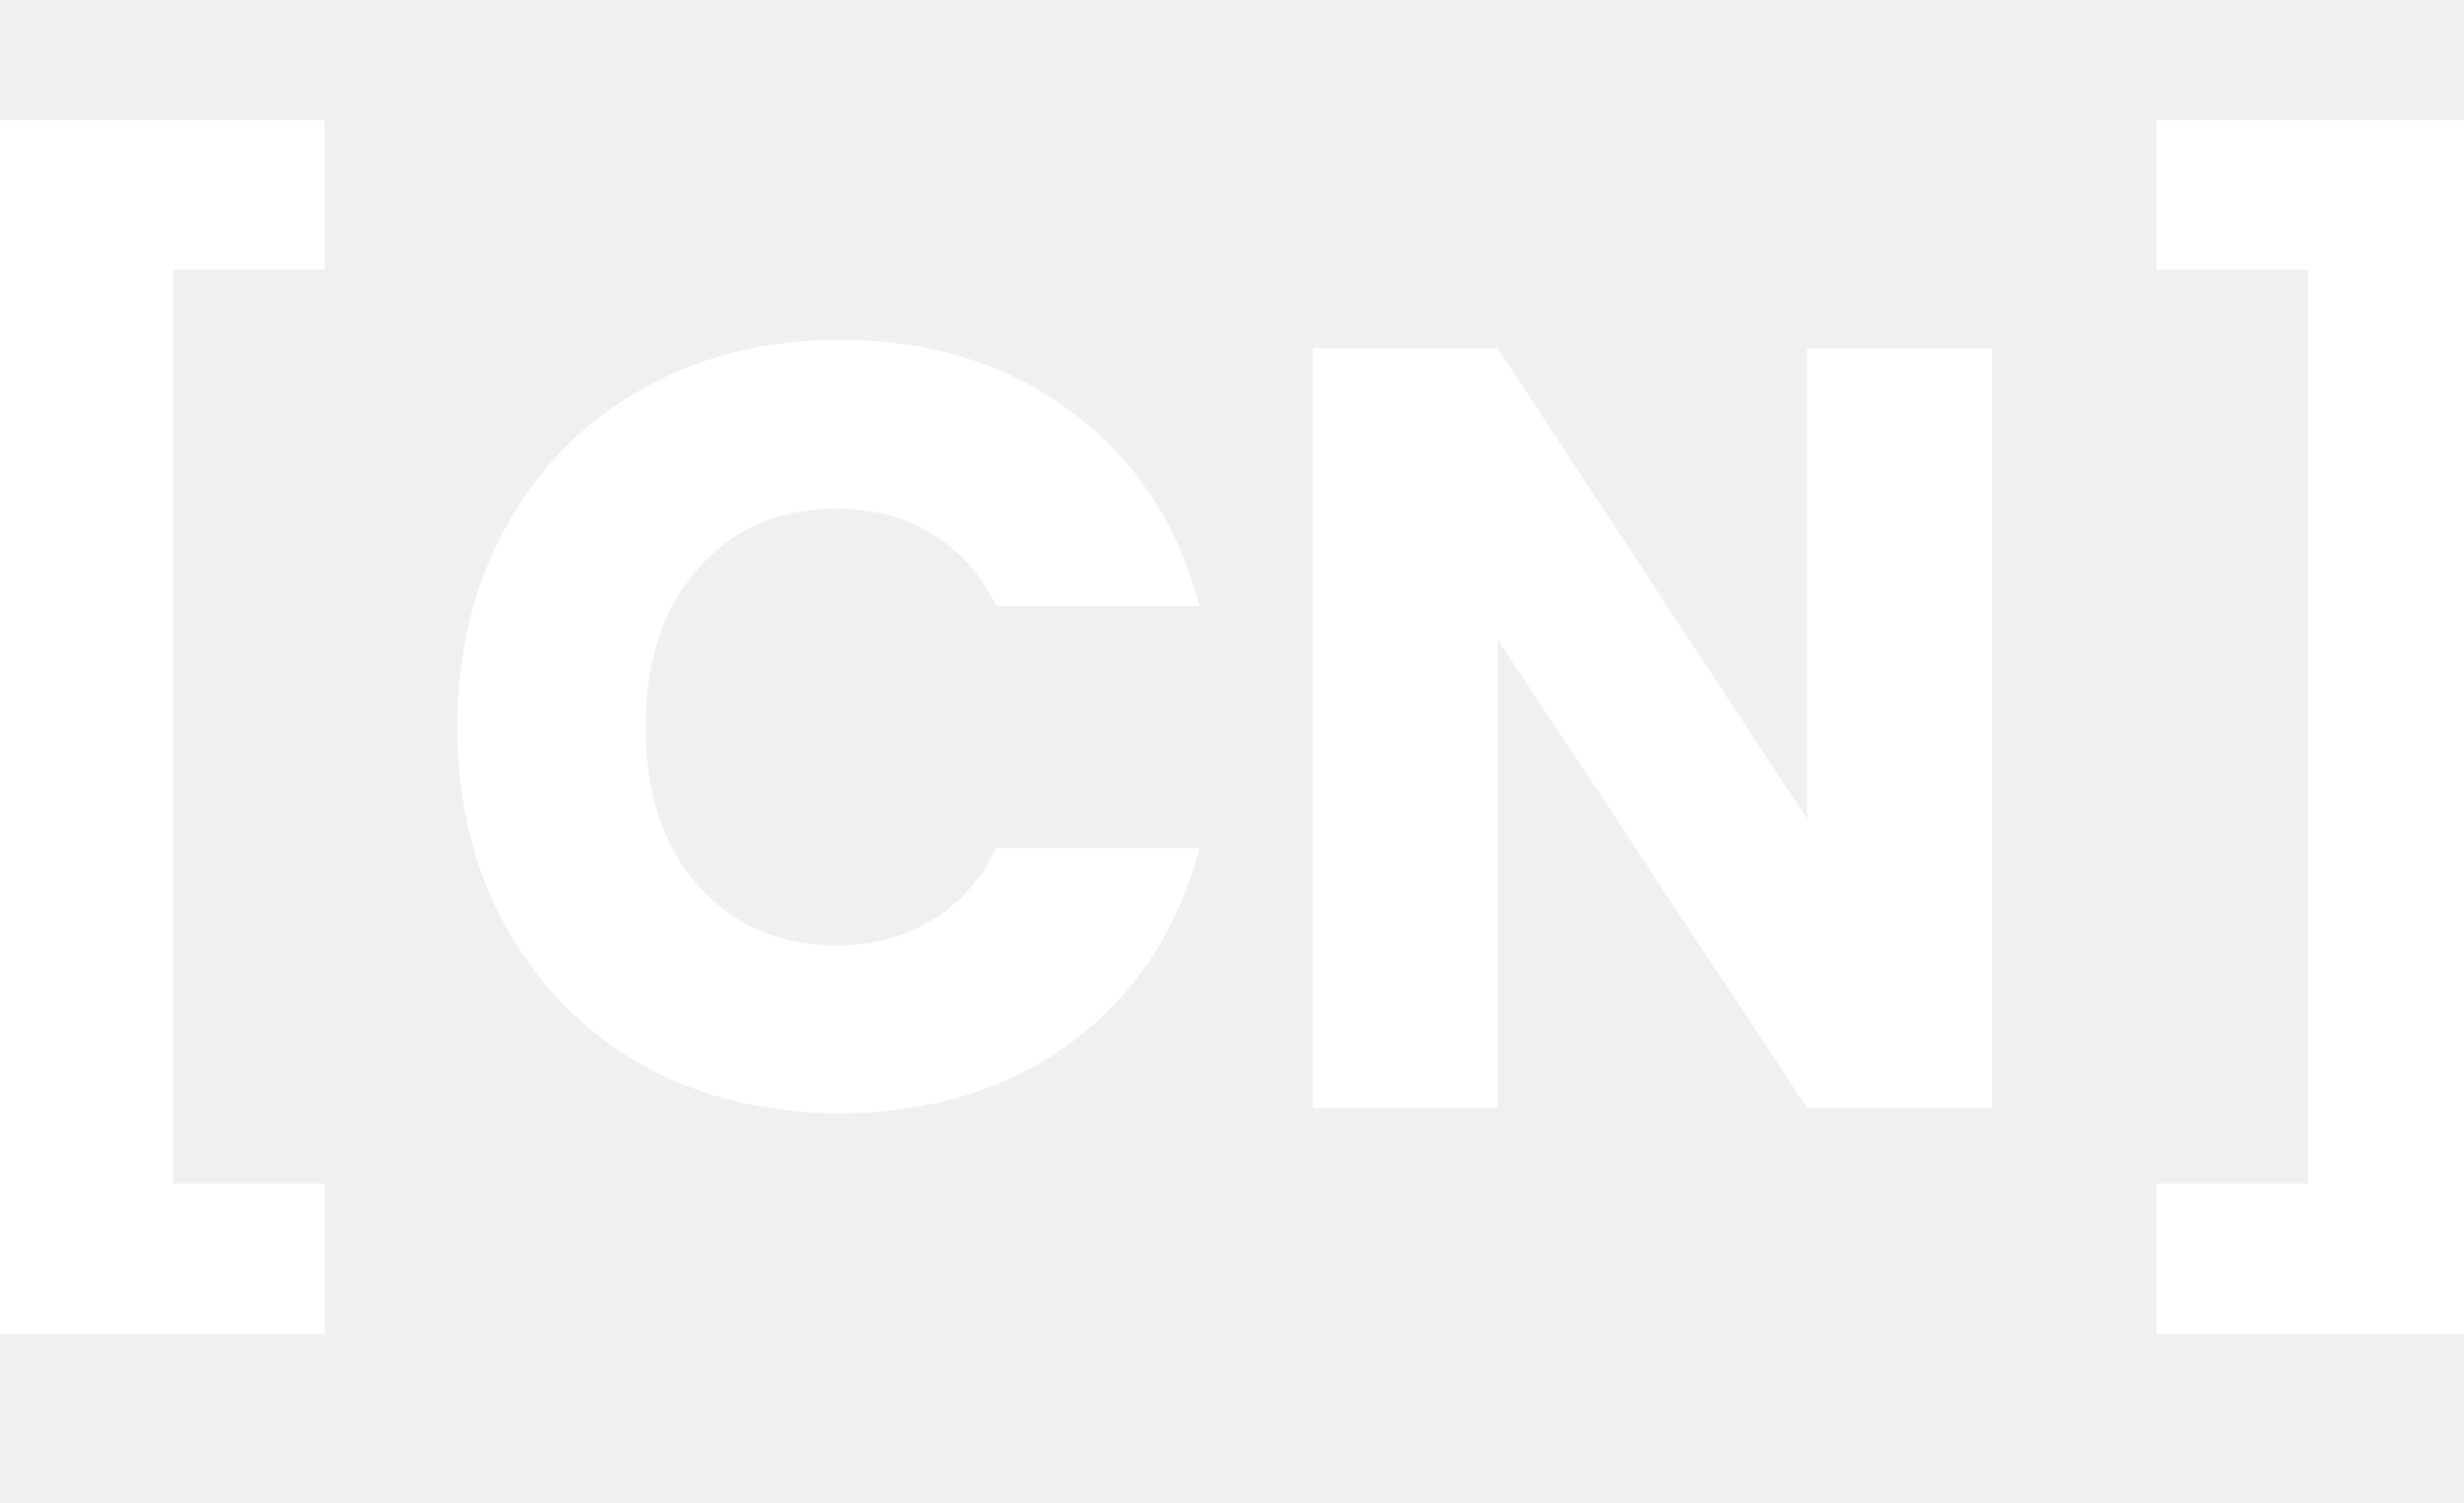
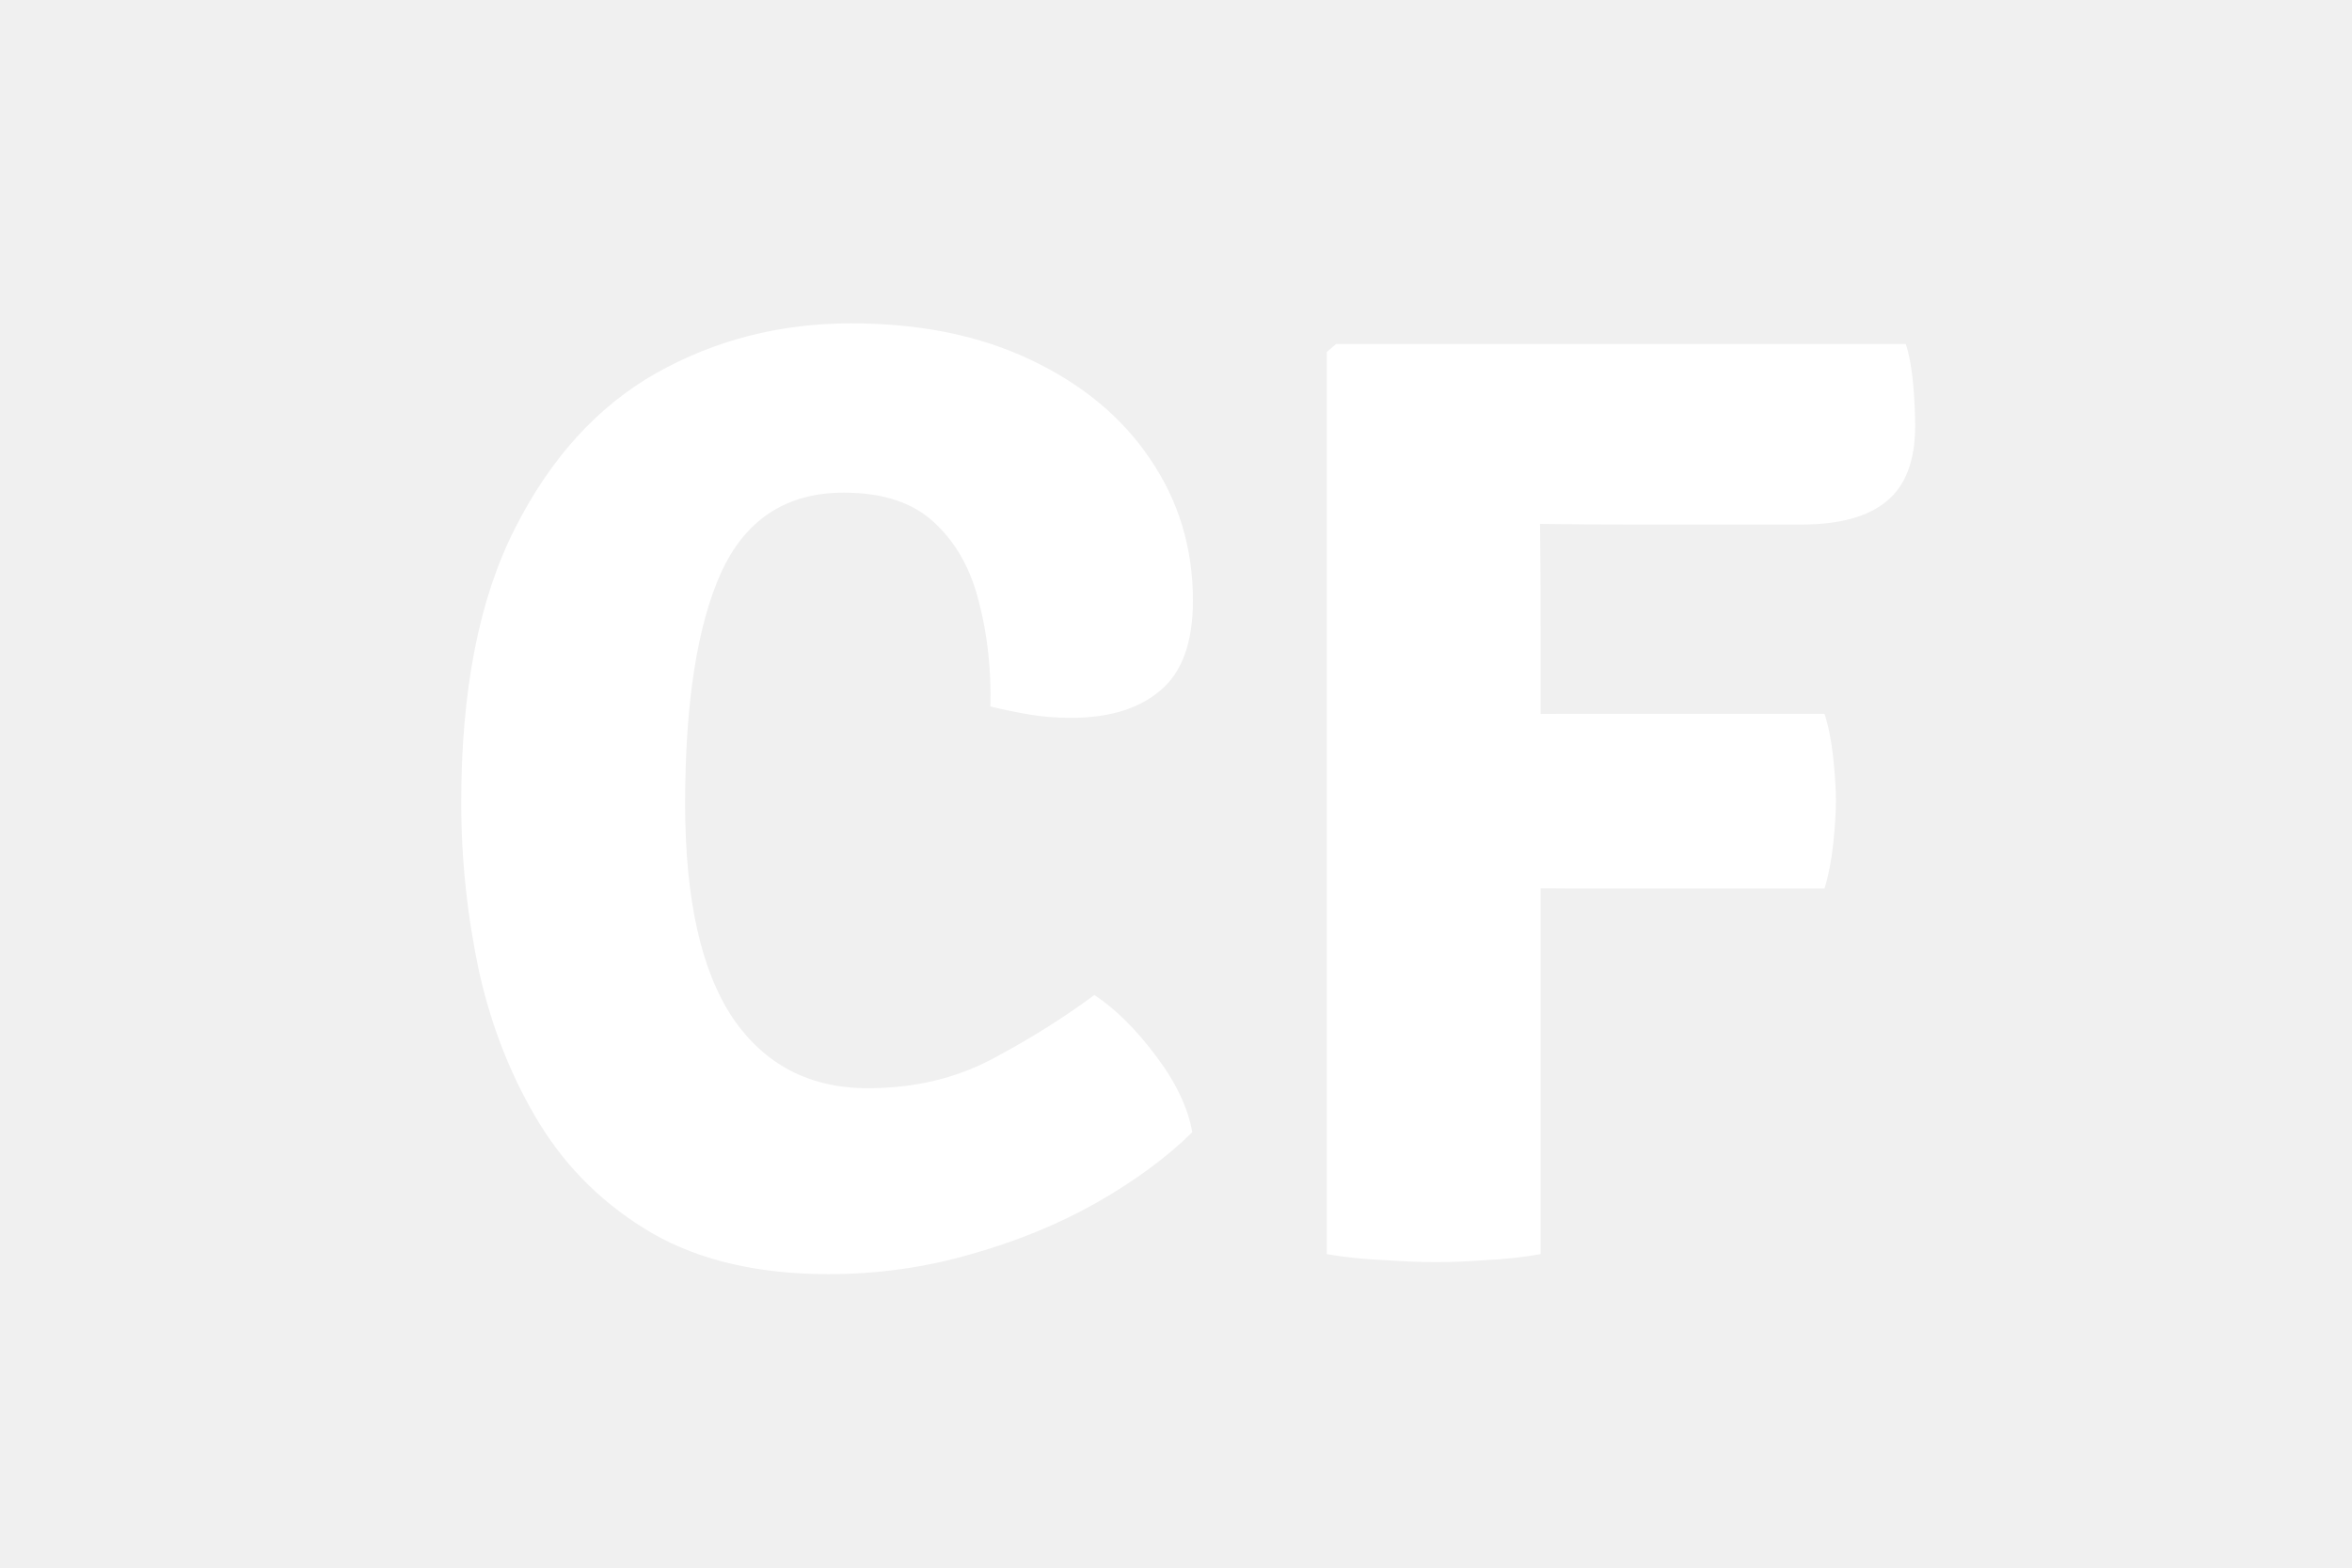
- <svg xmlns="http://www.w3.org/2000/svg" width="41" height="25" viewBox="0 0 41 25" fill="none">
-   <g clip-path="url(#clip0_106_25)">
-     <path fill-rule="evenodd" clip-rule="evenodd" d="M5.4 4.484V2H0V22.196H5.4V19.694H2.88V4.484H5.4ZM8.42 8.768C7.88 9.74 7.61 10.85 7.61 12.098C7.61 13.346 7.88 14.456 8.42 15.428C8.96 16.4 9.71 17.162 10.67 17.714C11.642 18.254 12.74 18.524 13.964 18.524C15.464 18.524 16.748 18.134 17.816 17.354C18.884 16.562 19.598 15.482 19.958 14.114H16.574C16.322 14.642 15.962 15.044 15.494 15.32C15.038 15.596 14.516 15.734 13.928 15.734C12.98 15.734 12.212 15.404 11.624 14.744C11.036 14.084 10.742 13.202 10.742 12.098C10.742 10.994 11.036 10.112 11.624 9.452C12.212 8.792 12.98 8.462 13.928 8.462C14.516 8.462 15.038 8.6 15.494 8.876C15.962 9.152 16.322 9.554 16.574 10.082H19.958C19.598 8.714 18.884 7.634 17.816 6.842C16.748 6.05 15.464 5.654 13.964 5.654C12.74 5.654 11.642 5.93 10.67 6.482C9.71 7.022 8.96 7.784 8.42 8.768ZM30.069 18.434H33.147V5.798H30.069V13.628L24.921 5.798H21.843V18.434H24.921V10.64L30.069 18.434ZM35.882 22.196H41.282V2H35.882V4.484H38.402V19.694H35.882V22.196Z" fill="white" />
-   </g>
-   <defs>
-     <clipPath id="clip0_106_25">
-       <rect width="41" height="25" fill="white" />
-     </clipPath>
-   </defs>
+ <svg xmlns="http://www.w3.org/2000/svg" width="30" height="20" viewBox="0 0 30 20" fill="none">
+   <path d="M12.633 9.013C12.644 8.543 12.596 8.101 12.488 7.687C12.386 7.268 12.199 6.931 11.927 6.676C11.655 6.415 11.267 6.285 10.762 6.285C10.031 6.285 9.51 6.625 9.198 7.304C8.892 7.984 8.739 8.968 8.739 10.254C8.739 11.467 8.941 12.376 9.343 12.982C9.751 13.583 10.326 13.883 11.069 13.883C11.658 13.883 12.188 13.759 12.658 13.509C13.128 13.26 13.562 12.988 13.959 12.694C14.225 12.869 14.486 13.127 14.741 13.467C14.995 13.801 15.151 14.127 15.208 14.444C14.879 14.768 14.471 15.068 13.984 15.345C13.502 15.617 12.97 15.836 12.386 16C11.802 16.17 11.196 16.255 10.567 16.255C9.677 16.255 8.929 16.082 8.323 15.736C7.722 15.385 7.243 14.921 6.886 14.342C6.529 13.759 6.272 13.113 6.113 12.405C5.96 11.691 5.883 10.968 5.883 10.237C5.883 8.809 6.11 7.647 6.563 6.752C7.017 5.851 7.617 5.188 8.365 4.763C9.119 4.338 9.949 4.125 10.856 4.125C11.734 4.125 12.499 4.281 13.151 4.593C13.808 4.905 14.316 5.327 14.672 5.859C15.035 6.392 15.216 6.993 15.216 7.662C15.216 8.194 15.078 8.577 14.8 8.809C14.528 9.041 14.148 9.158 13.661 9.158C13.468 9.158 13.29 9.143 13.126 9.115C12.961 9.087 12.797 9.053 12.633 9.013ZM19.651 16C19.419 16.04 19.187 16.065 18.954 16.076C18.722 16.093 18.509 16.102 18.317 16.102C18.13 16.102 17.909 16.093 17.654 16.076C17.399 16.065 17.155 16.04 16.923 16V4.491L17.042 4.389H19.634V5.197C19.634 5.667 19.637 6.146 19.643 6.633C19.648 7.115 19.651 7.579 19.651 8.027V16ZM24.309 4.389C24.355 4.536 24.386 4.709 24.403 4.907C24.42 5.1 24.428 5.276 24.428 5.434C24.428 5.877 24.306 6.197 24.063 6.395C23.825 6.593 23.462 6.692 22.975 6.692H20.85C20.425 6.692 20.023 6.69 19.643 6.684C19.269 6.678 18.895 6.676 18.521 6.676V4.389H24.309ZM23.272 9.107C23.323 9.265 23.36 9.452 23.383 9.668C23.405 9.883 23.417 10.064 23.417 10.211C23.417 10.364 23.405 10.549 23.383 10.764C23.36 10.979 23.323 11.169 23.272 11.334H19.974C19.731 11.334 19.484 11.331 19.235 11.325C18.985 11.314 18.779 11.305 18.614 11.3V9.14C18.779 9.129 18.985 9.121 19.235 9.115C19.484 9.109 19.731 9.107 19.974 9.107H23.272Z" fill="white" />
</svg>
